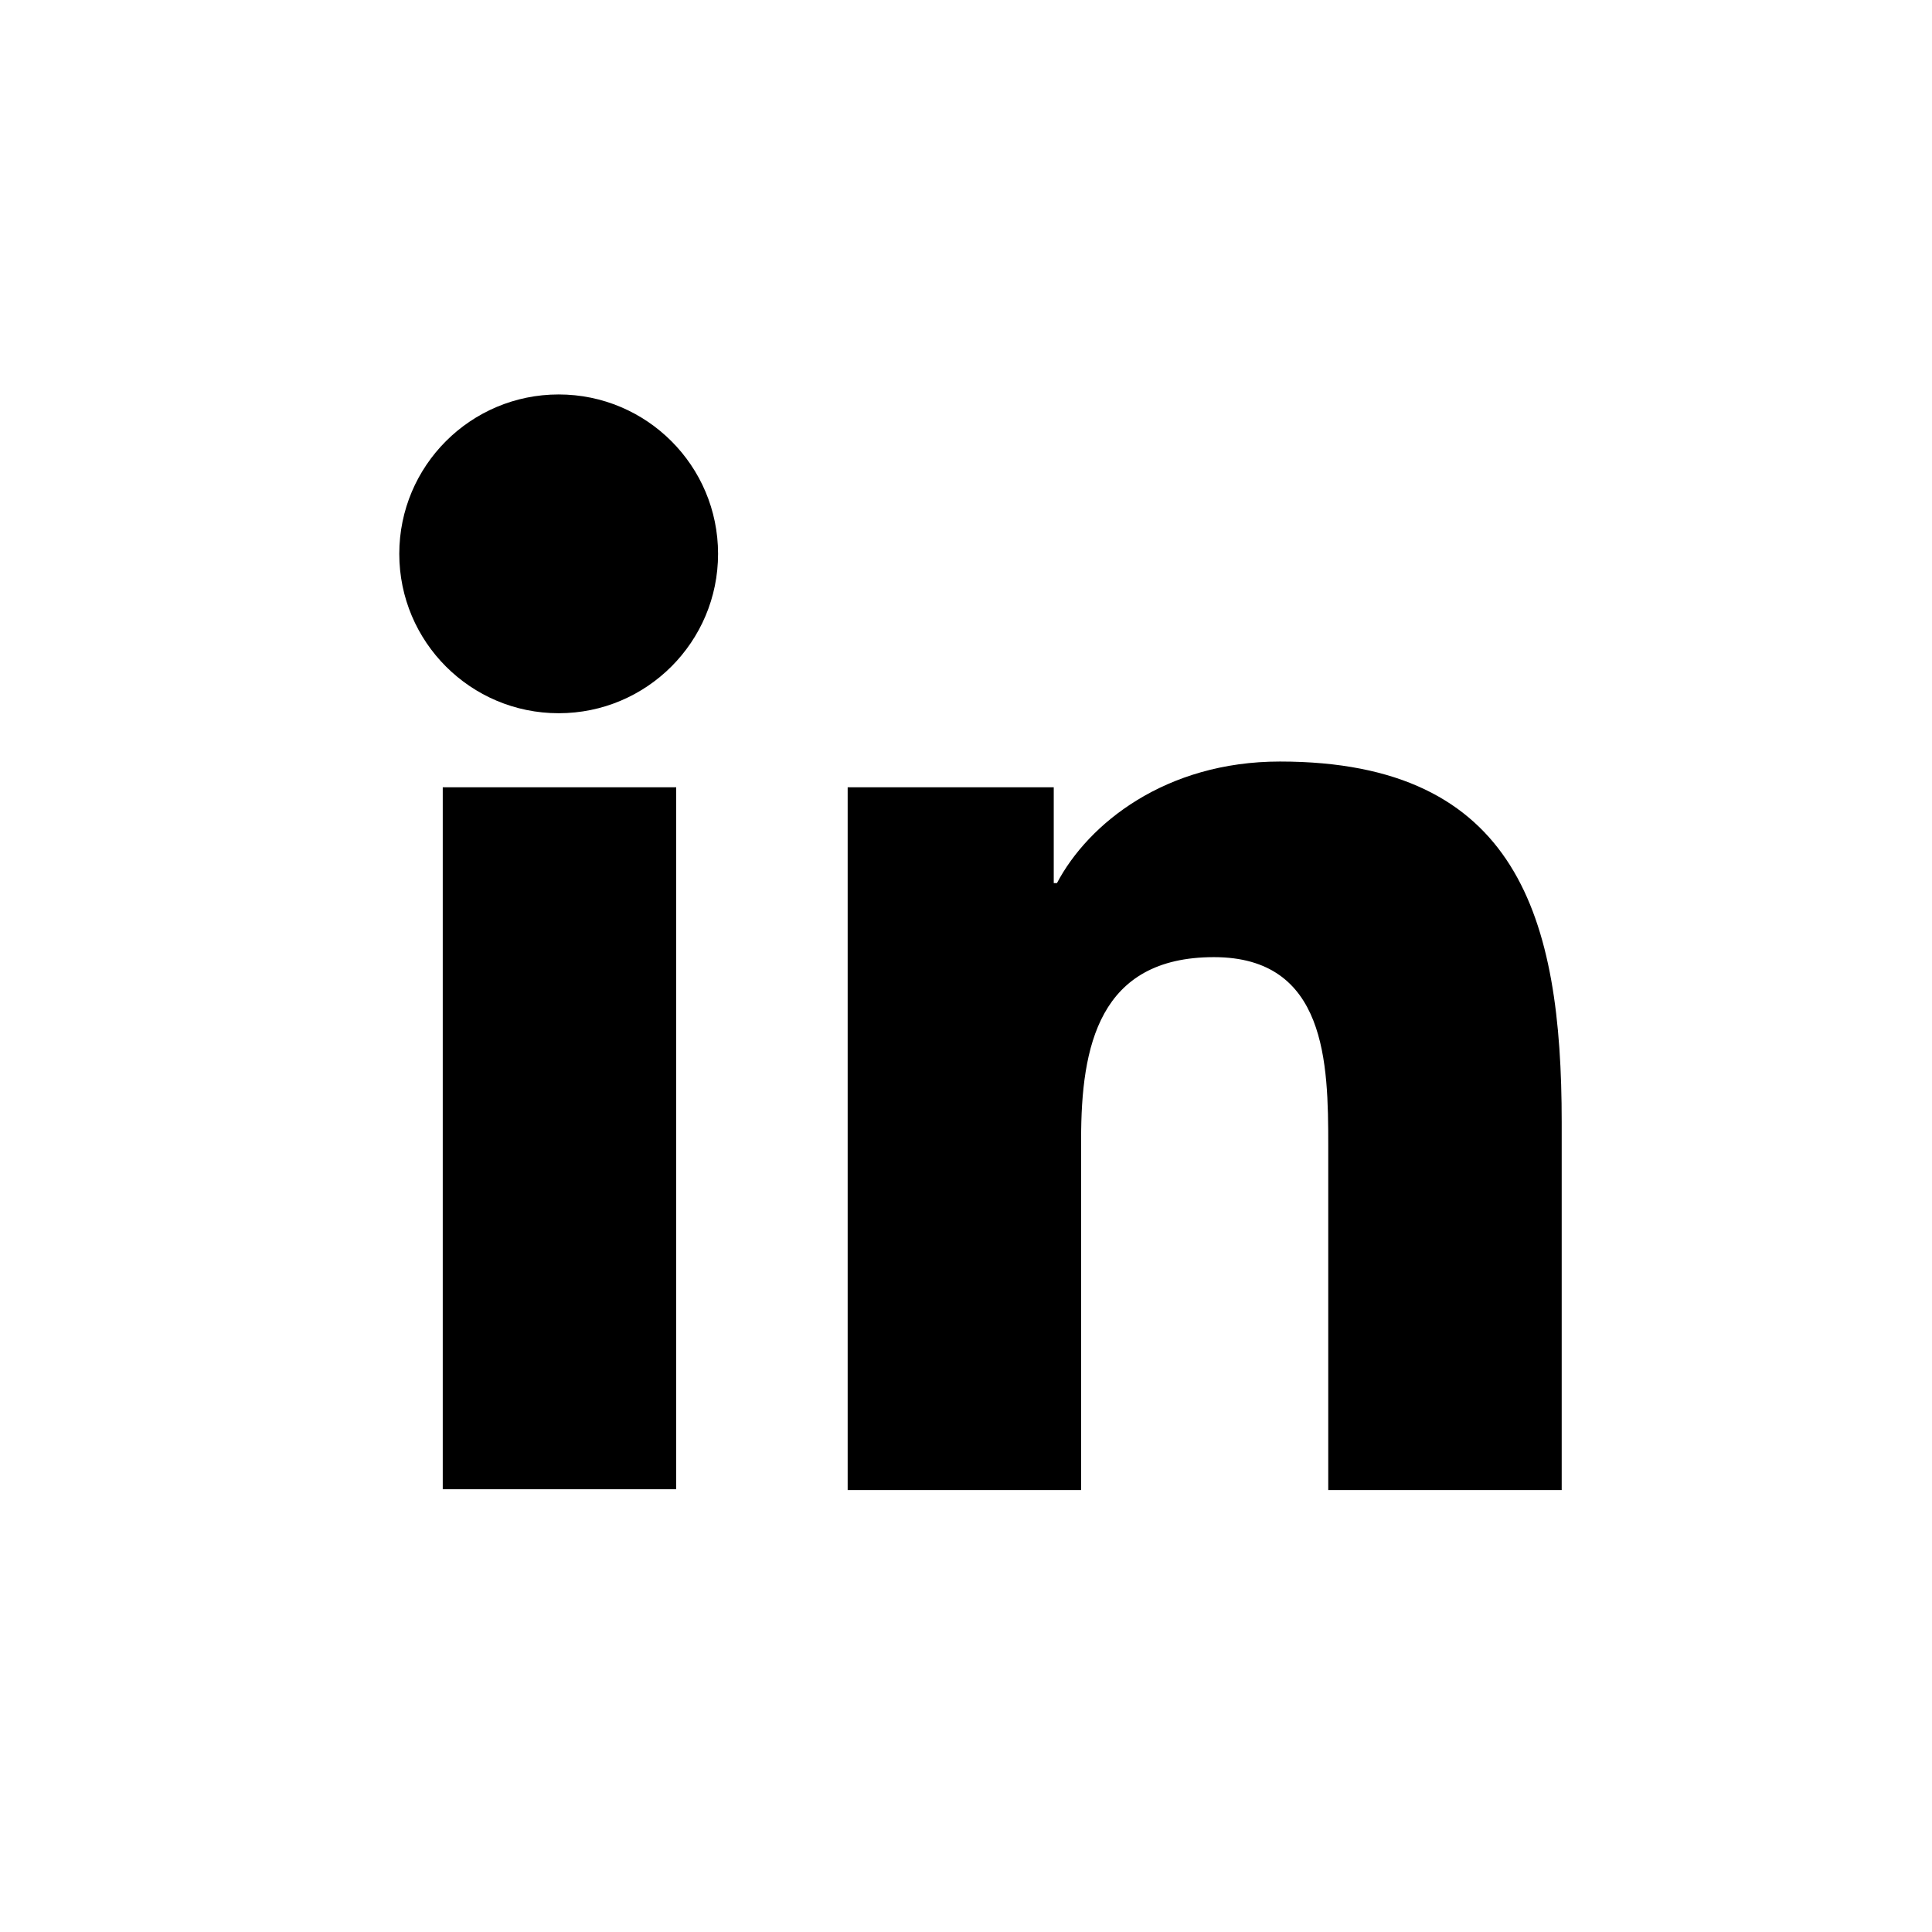
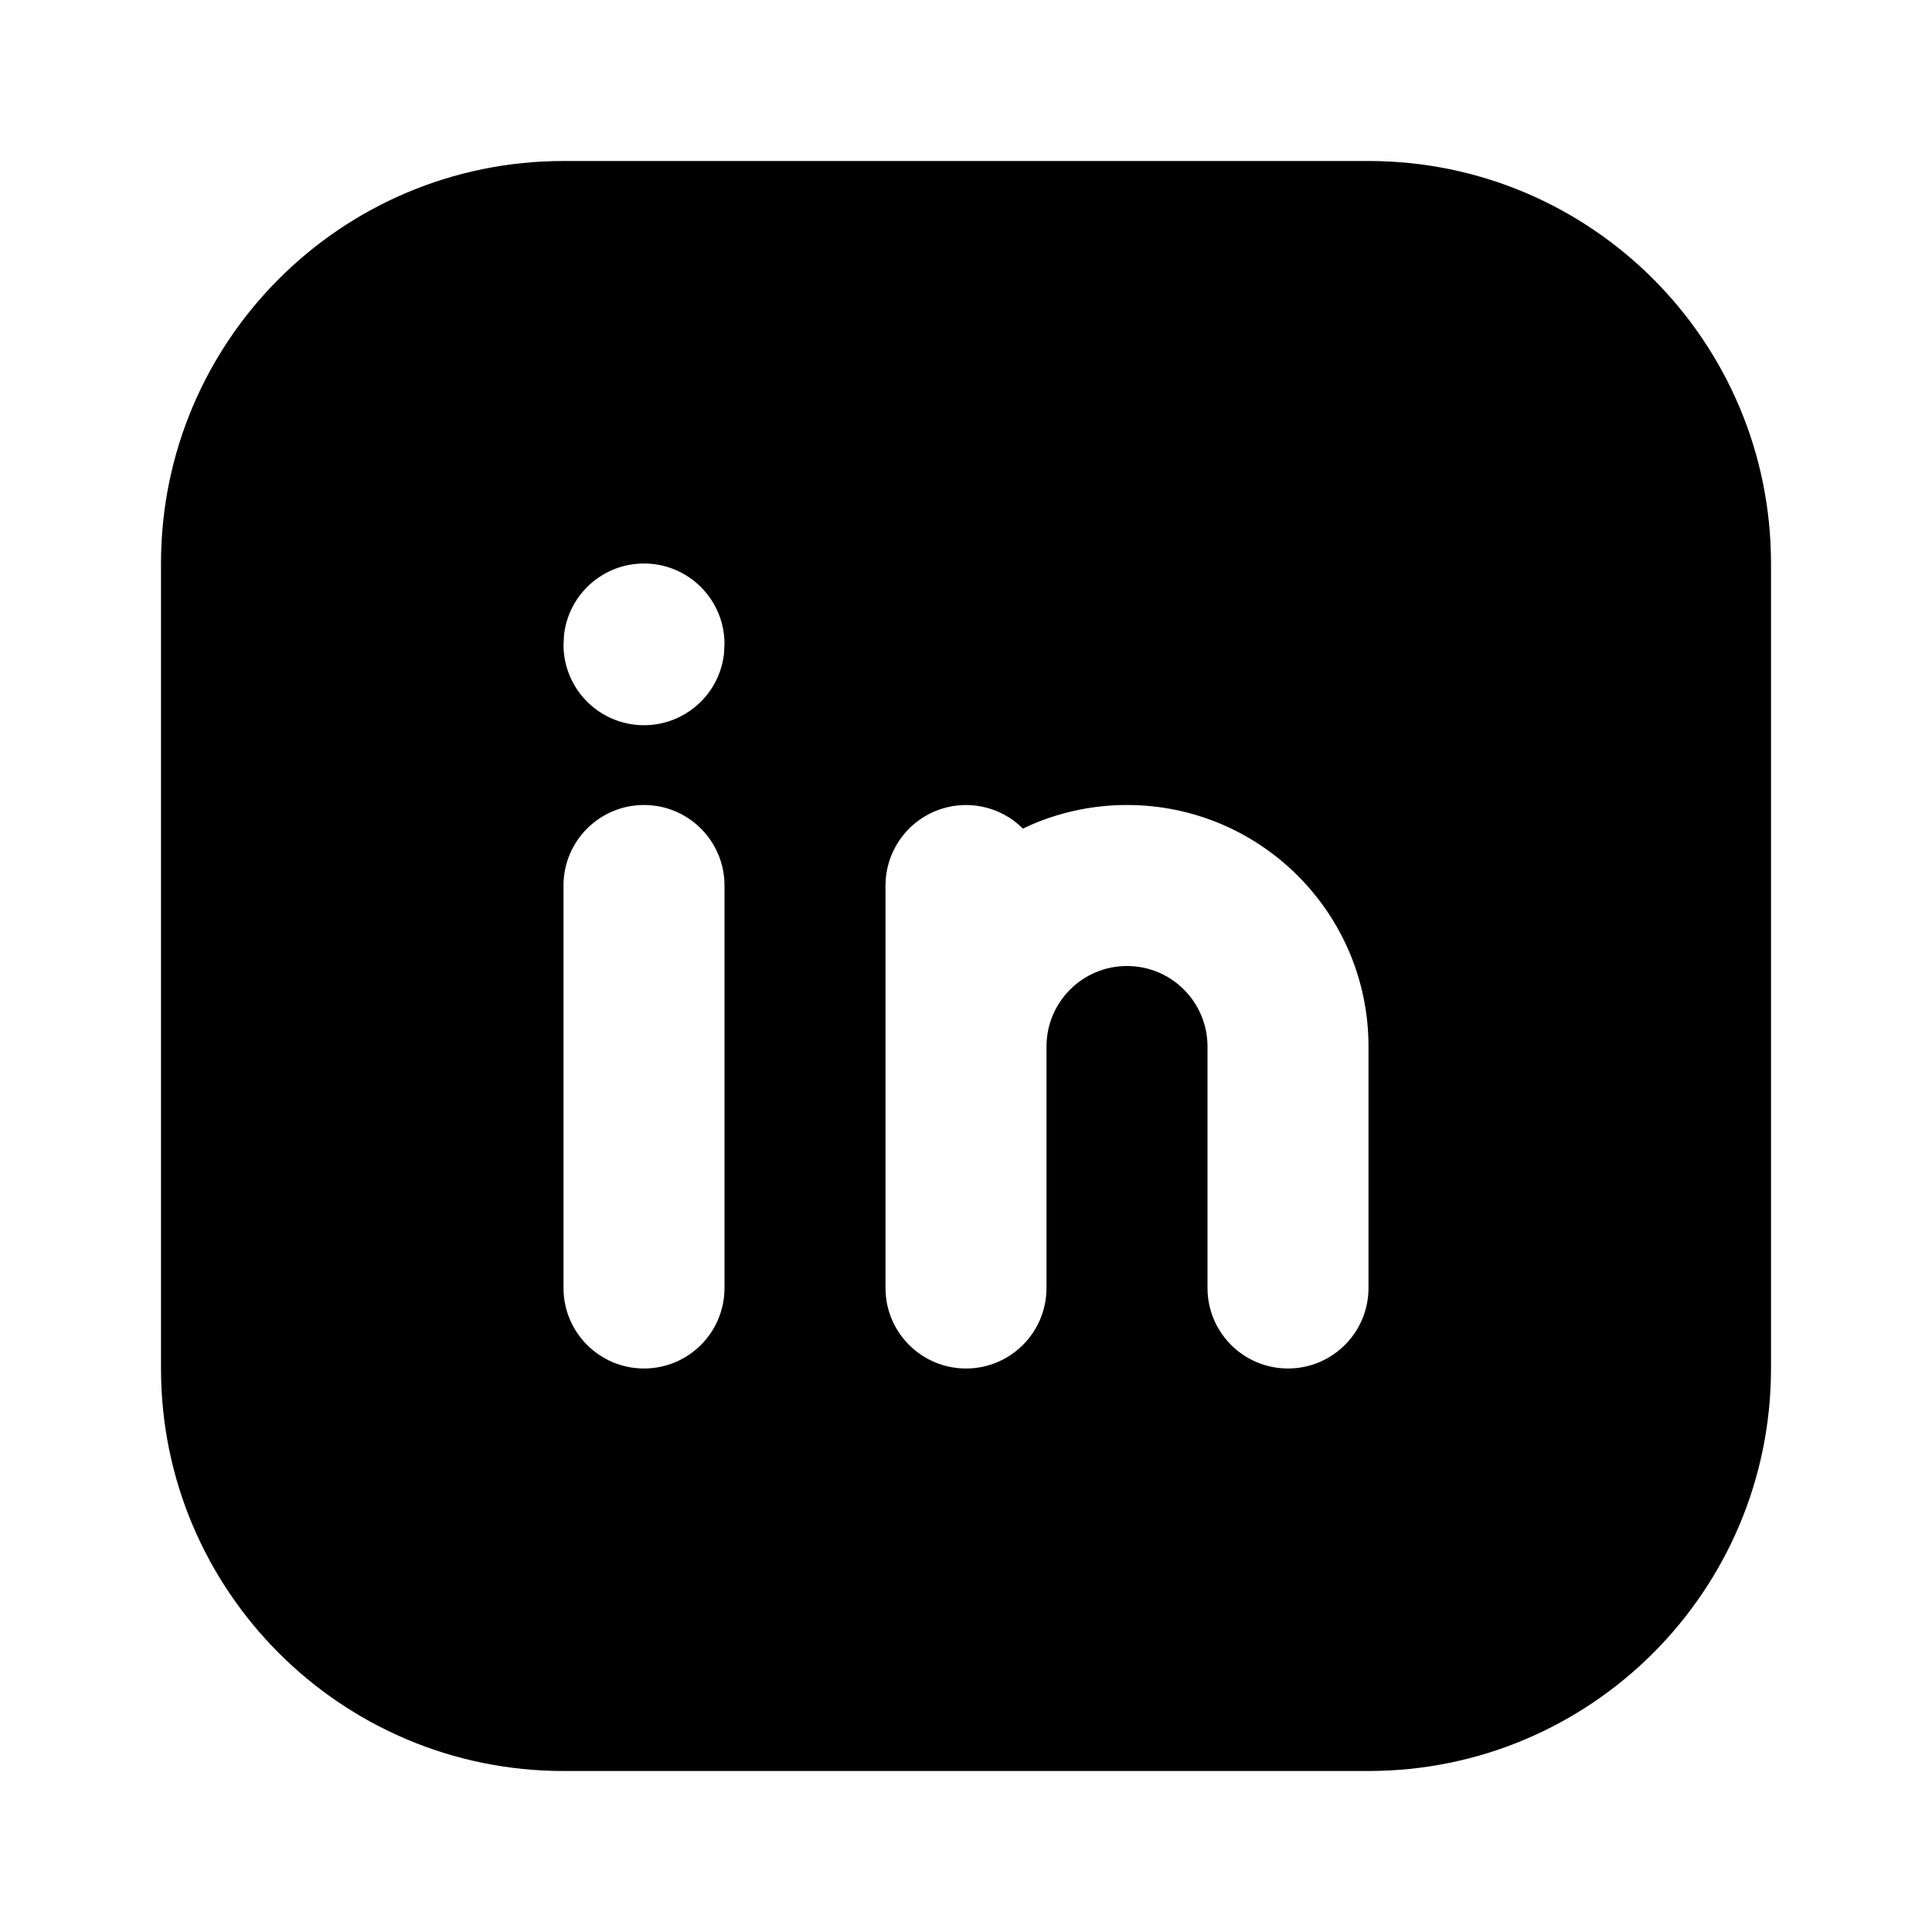
- <svg xmlns="http://www.w3.org/2000/svg" viewBox="0 0 24 24" fill="currentColor" aria-hidden="true">
-   <path d="M6.94 8.86A1.98 1.98 0 1 1 6.94 4.9a1.98 1.98 0 0 1 0 3.96ZM5.5 9.78h2.9v8.72H5.5V9.78Zm4.82 0h2.77v1.19h.04c.39-.74 1.35-1.51 2.77-1.51 2.96 0 3.5 1.95 3.5 4.48v4.57h-2.9v-4.28c0-1.02-.02-2.34-1.42-2.34-1.43 0-1.65 1.11-1.65 2.26v4.36h-2.9V9.78Z" />
+ <svg xmlns="http://www.w3.org/2000/svg" width="24" height="24" viewBox="0 0 24 24" fill="currentColor" class="icon icon-tabler icons-tabler-filled icon-tabler-brand-linkedin">
+   <path stroke="none" d="M0 0h24v24H0z" fill="none" />
+   <path d="M17 2a5 5 0 0 1 5 5v10a5 5 0 0 1 -5 5h-10a5 5 0 0 1 -5 -5v-10a5 5 0 0 1 5 -5zm-9 8a1 1 0 0 0 -1 1v5a1 1 0 0 0 2 0v-5a1 1 0 0 0 -1 -1m6 0a3 3 0 0 0 -1.168 .236l-.125 .057a1 1 0 0 0 -1.707 .707v5a1 1 0 0 0 2 0v-3a1 1 0 0 1 2 0v3a1 1 0 0 0 2 0v-3a3 3 0 0 0 -3 -3m-6 -3a1 1 0 0 0 -.993 .883l-.007 .127a1 1 0 0 0 1.993 .117l.007 -.127a1 1 0 0 0 -1 -1" />
</svg>
